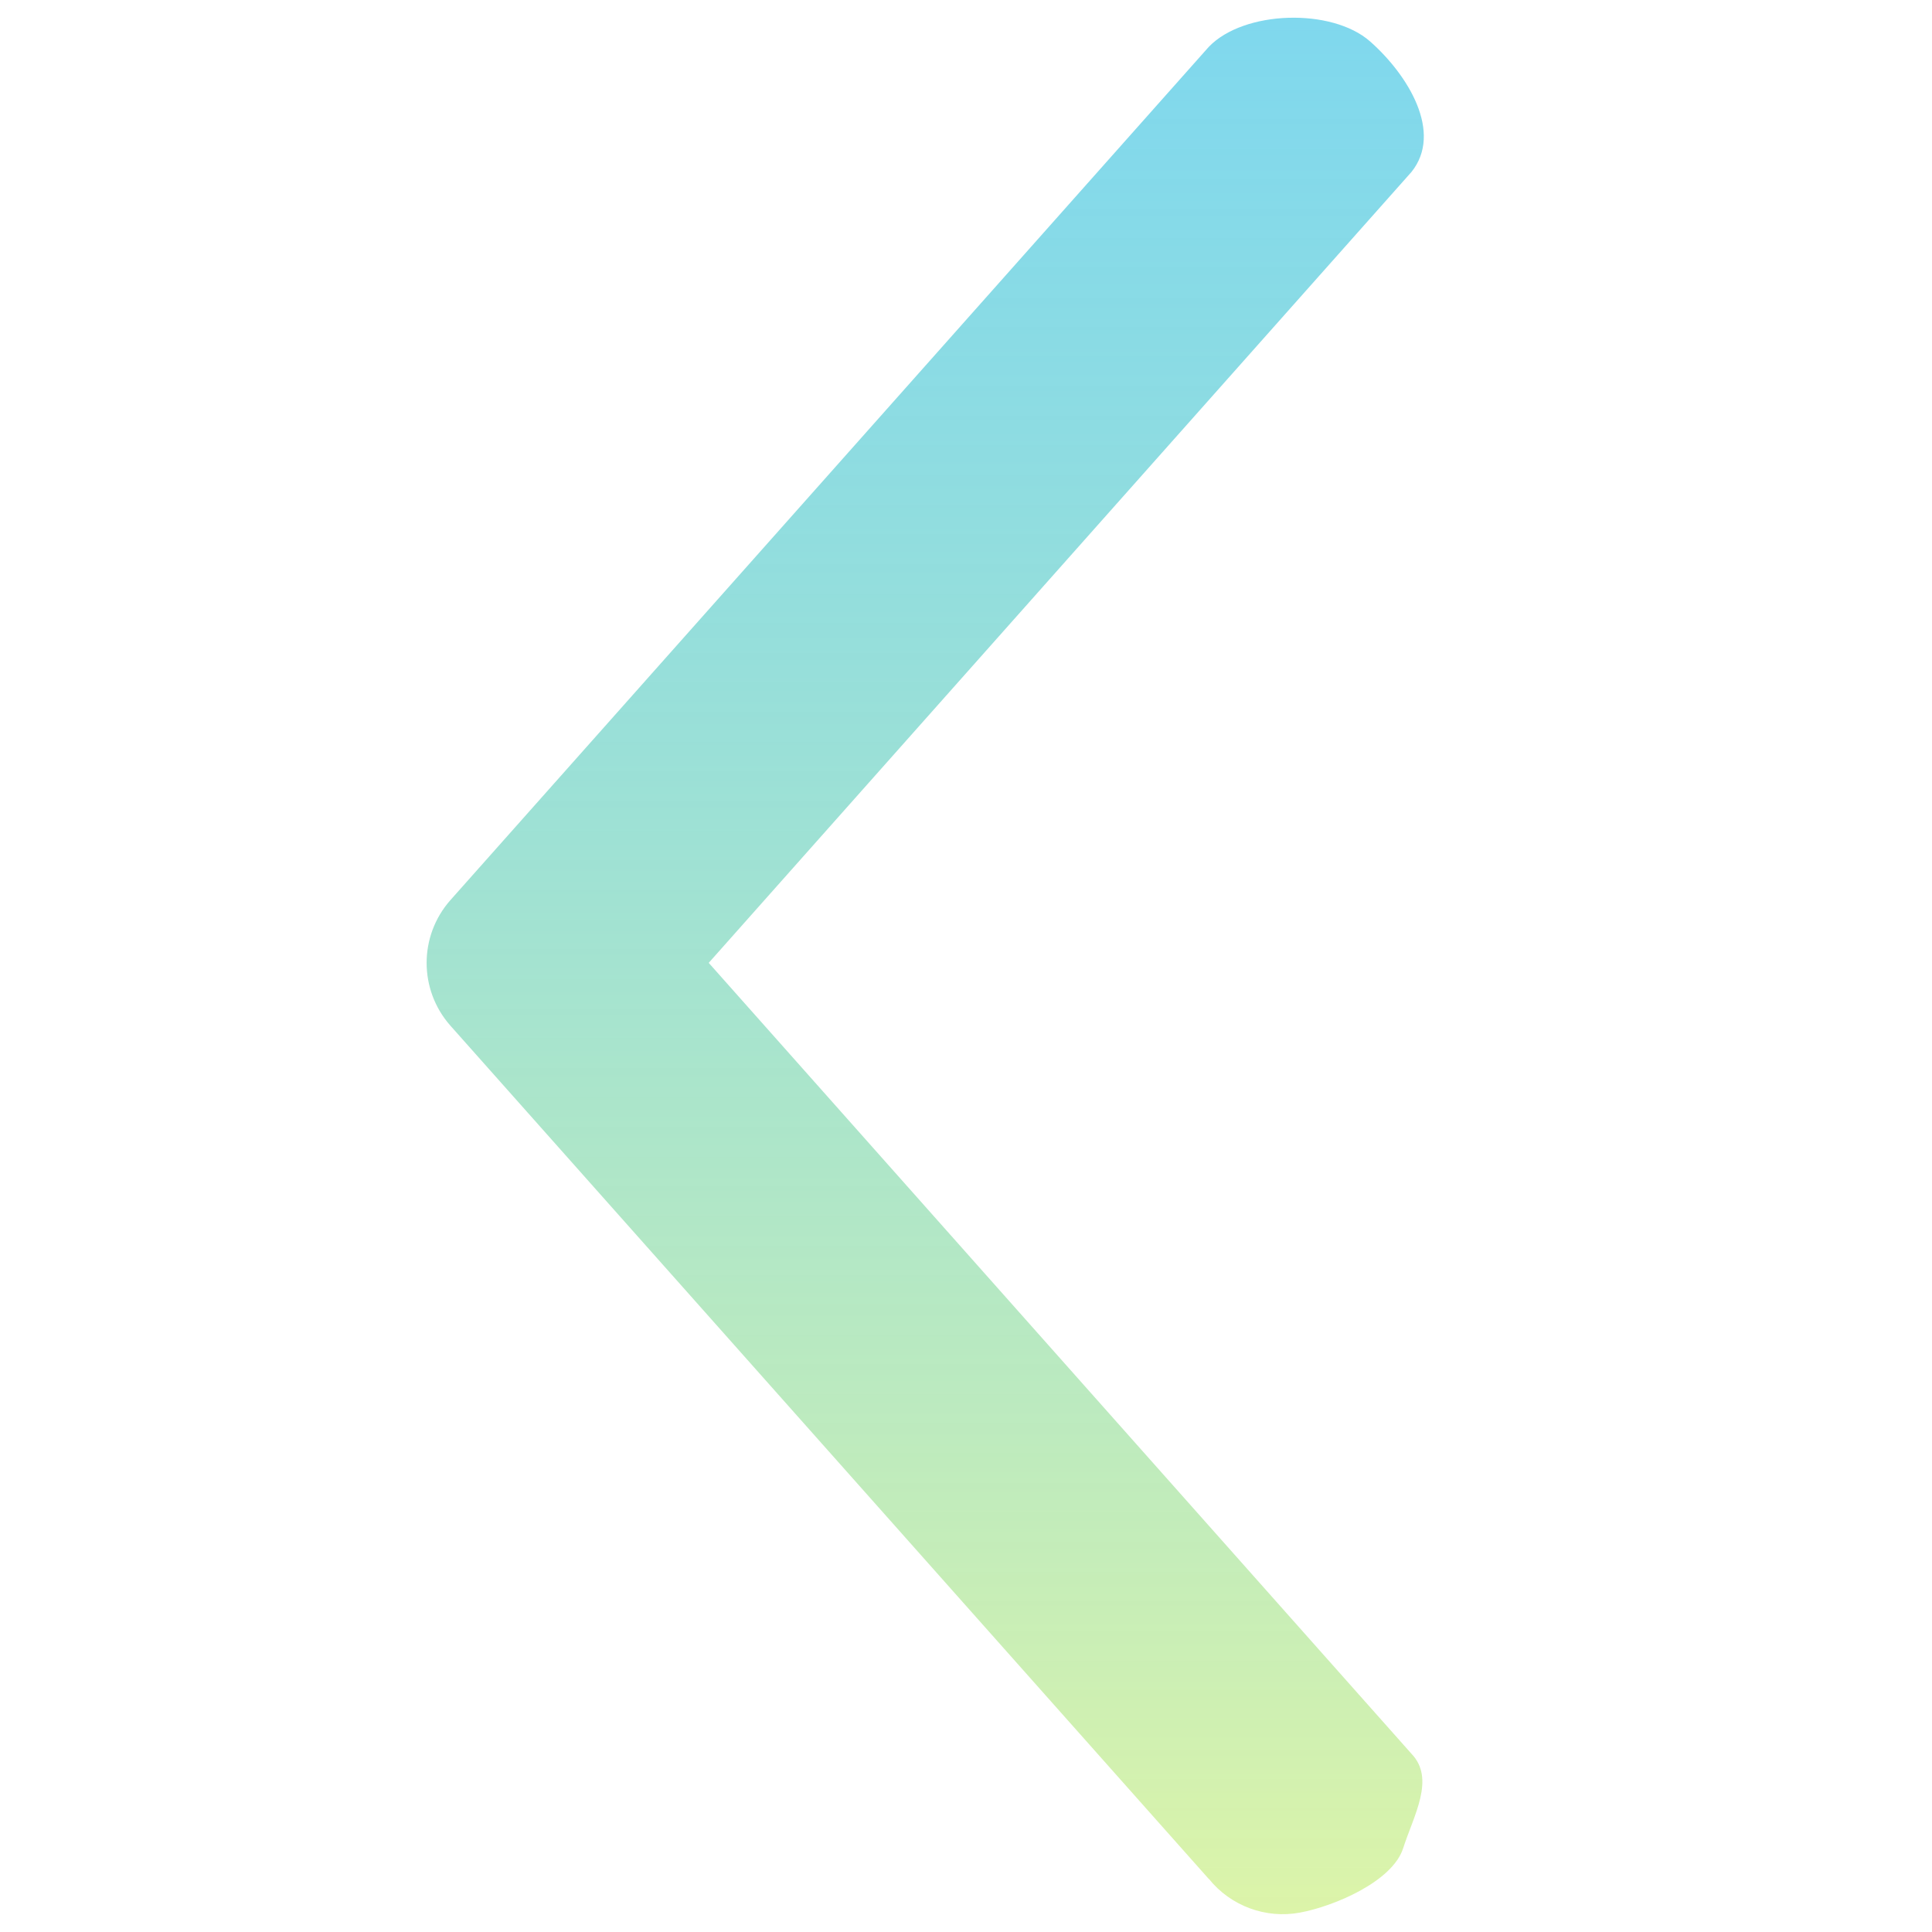
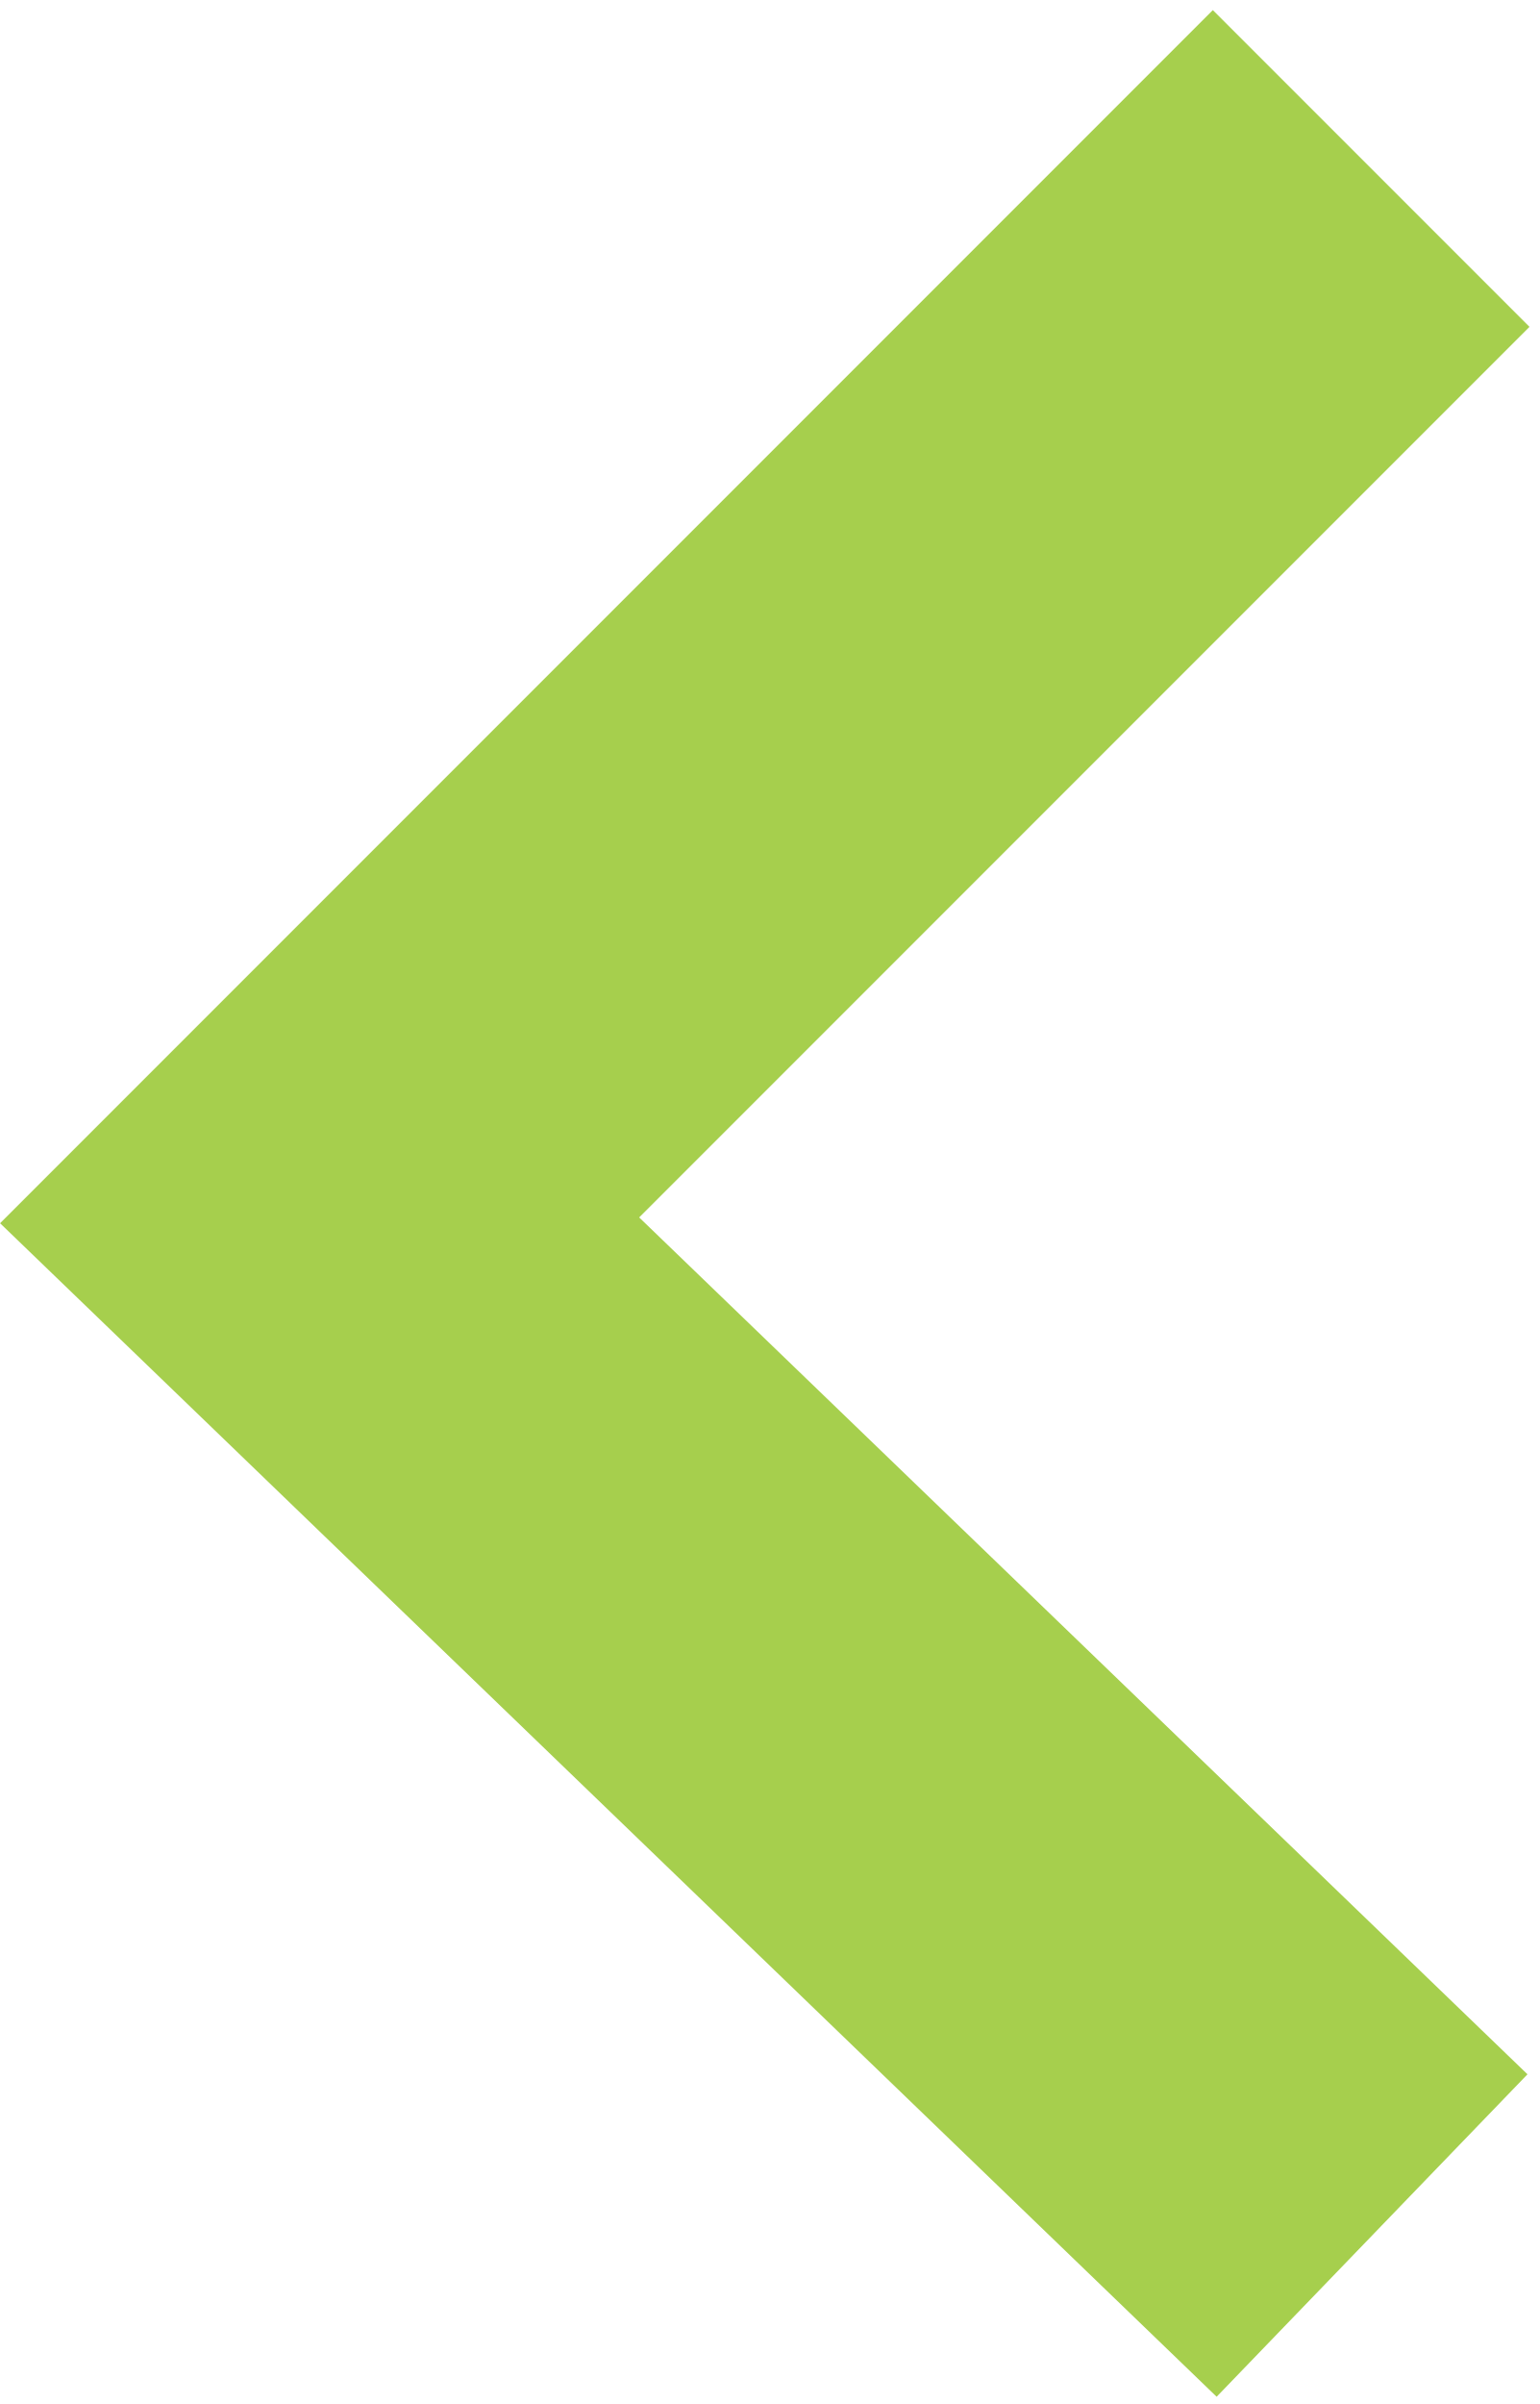
- <svg xmlns="http://www.w3.org/2000/svg" xmlns:xlink="http://www.w3.org/1999/xlink" width="512" height="512" viewBox="0 0 24 24" fill="none" version="1.1" id="svg4">
-   <defs id="defs8">
-     <linearGradient id="linearGradient821">
-       <stop style="stop-color:#3fc4e5;stop-opacity:0.663" offset="0" id="stop817" />
-       <stop style="stop-color:#d9f3a1;stop-opacity:0.914" offset="1" id="stop819" />
-     </linearGradient>
-     <linearGradient xlink:href="#linearGradient821" id="linearGradient823" x1="2.033" y1="11.985" x2="22.033" y2="11.985" gradientUnits="userSpaceOnUse" gradientTransform="matrix(0,1.177966,-1.177966,0,25.32345,-2.174132)" />
-   </defs>
-   <path d="M 15.016,23.341 5.593,12.739 c -0.391,-0.445 -0.391,-1.11 0,-1.555 L 15.016,0.582 c 0.437,-0.455 1.529,-0.485 2.003,-0.068 0.473,0.417 0.91,1.132 0.514,1.623 l -8.729,9.824 8.729,9.824 c 0.3,0.312 0.029,0.764 -0.103,1.176 -0.133,0.412 -0.856,0.719 -1.281,0.798 -0.426,0.079 -0.861,-0.082 -1.132,-0.419 z" id="path2" style="fill:url(#linearGradient823);fill-opacity:1;stroke-width:1.178" />
+ <svg xmlns="http://www.w3.org/2000/svg" width="328" height="512" viewBox="0 0 15.375 24" version="1.1" id="svg4" style="fill:none">
+   <defs id="defs8" />
+   <path style="fill:none;stroke:#a6cf4d;stroke-width:4.472;stroke-linecap:butt;stroke-linejoin:miter;stroke-miterlimit:4;stroke-dasharray:none;stroke-opacity:1" d="M 13.702,22.318 3.192,12.183 13.693,1.682" id="path823" />
</svg>
